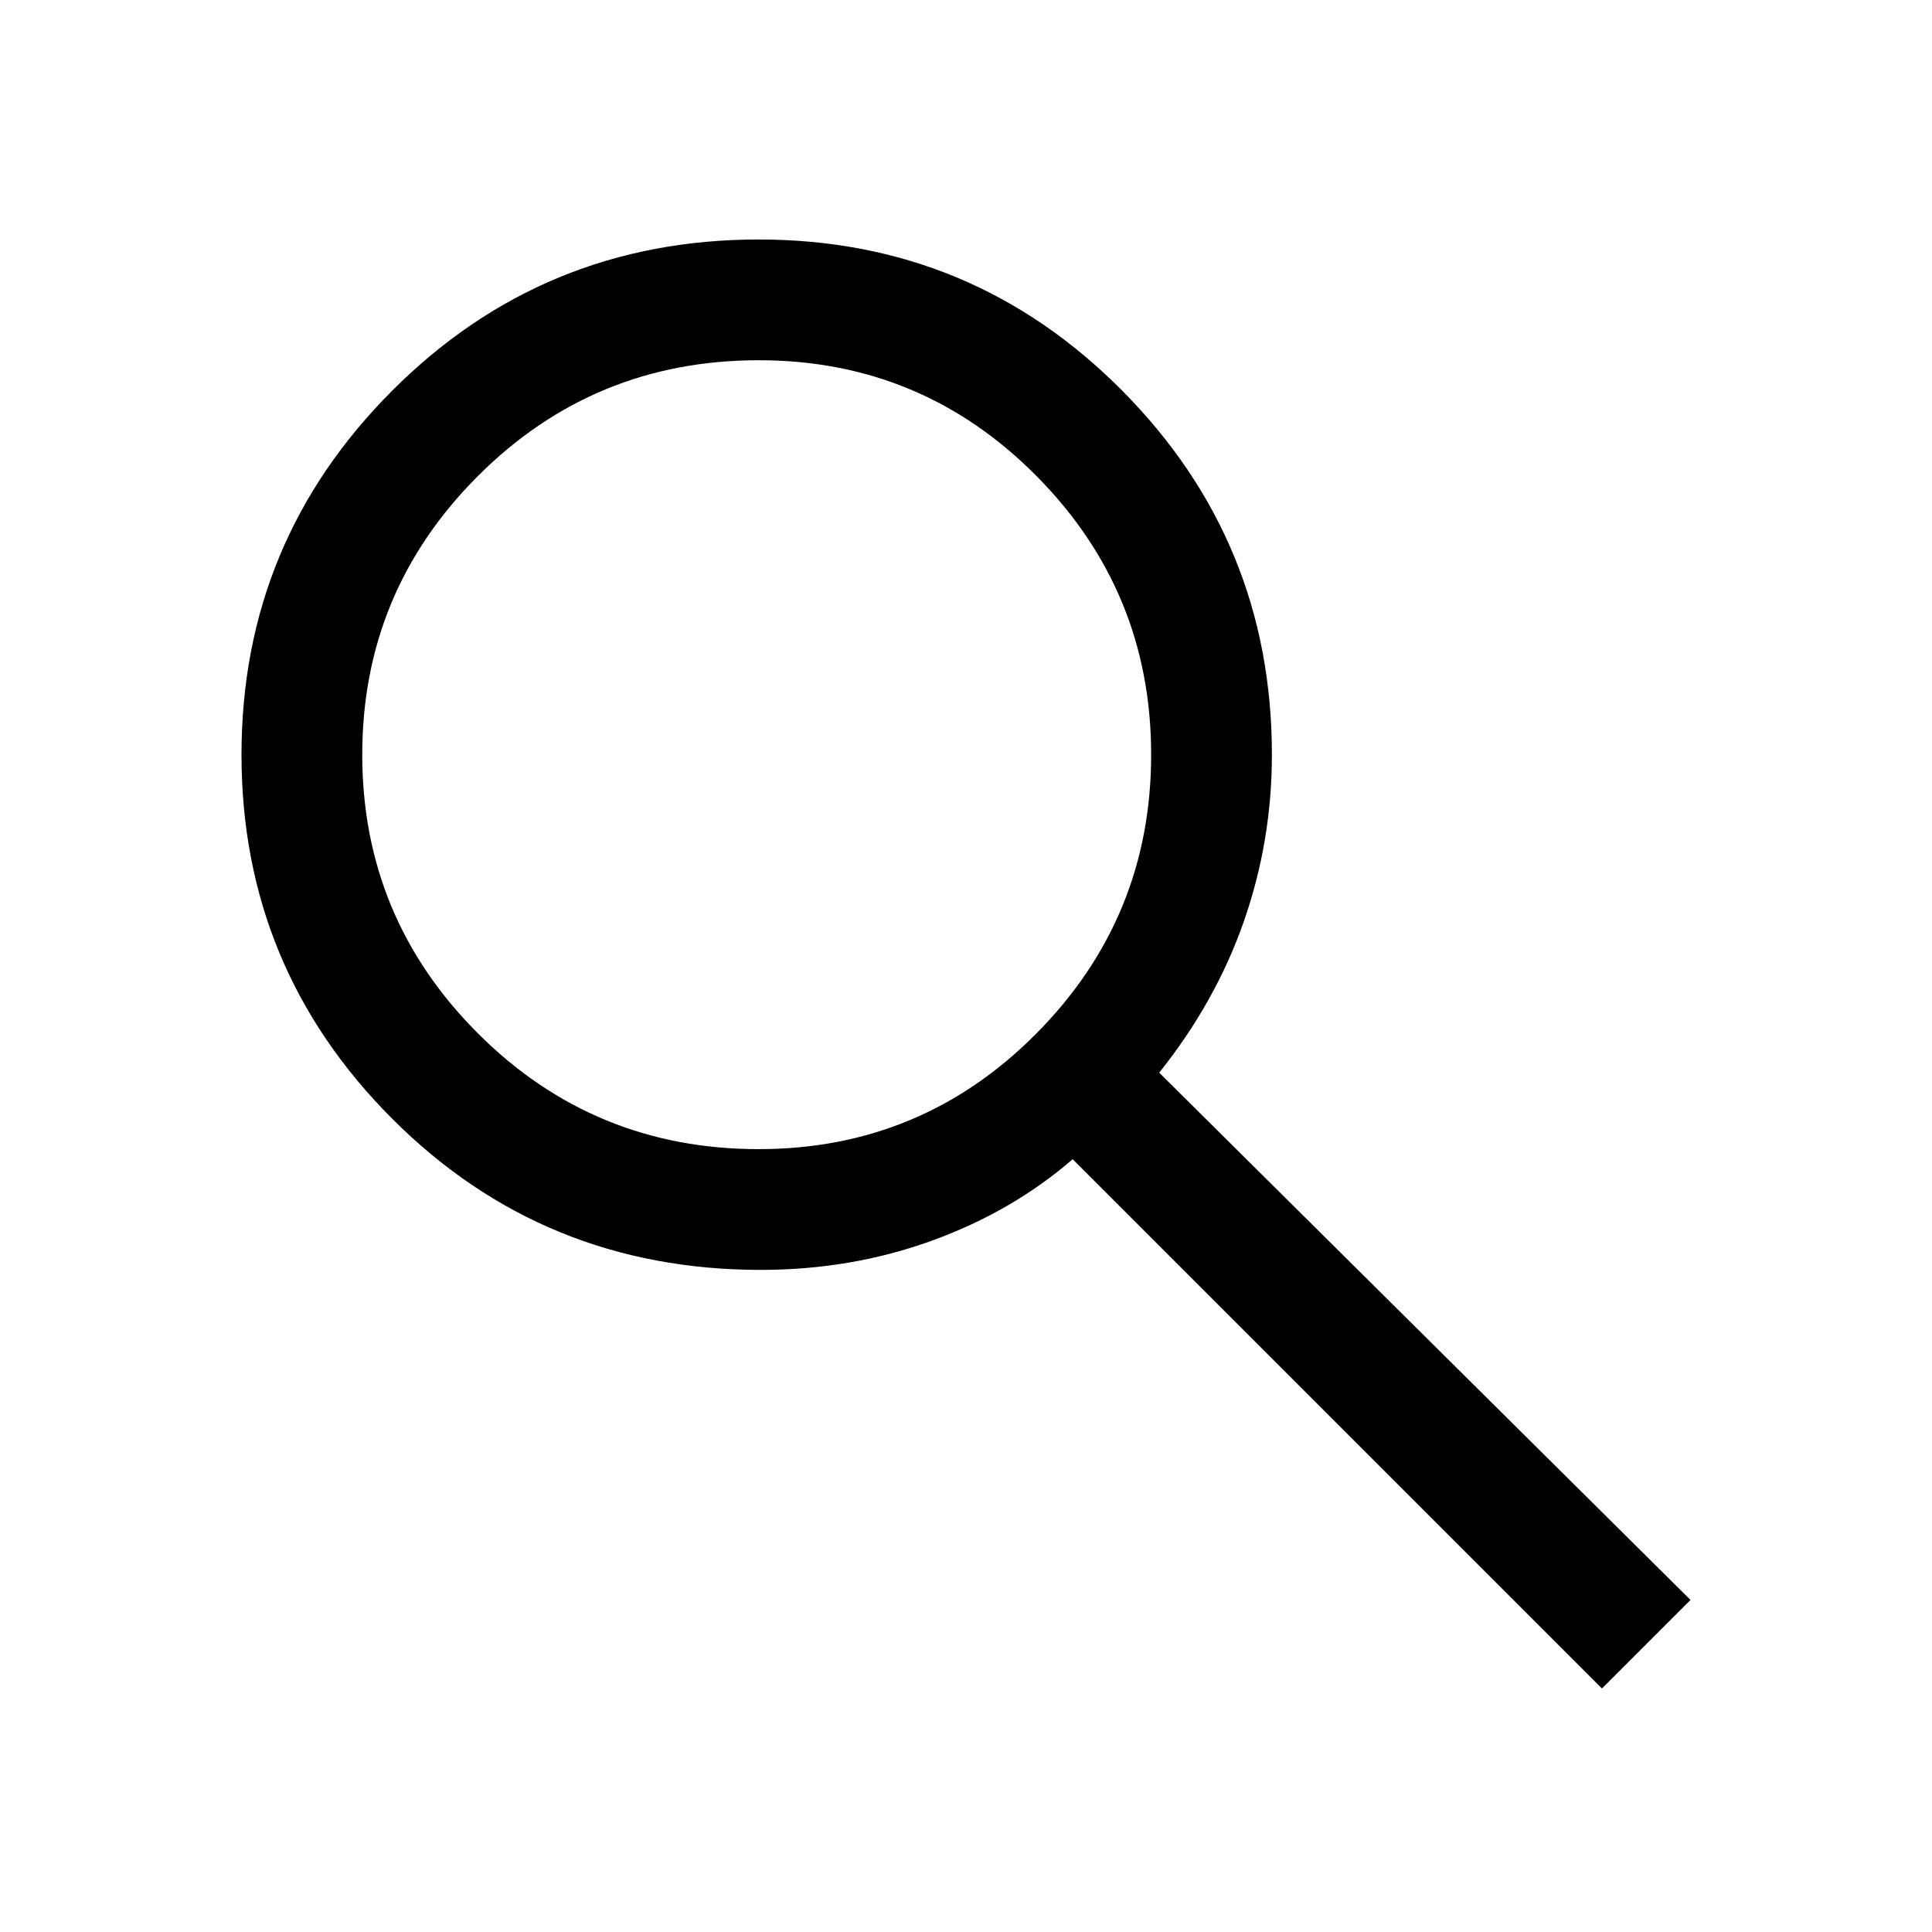
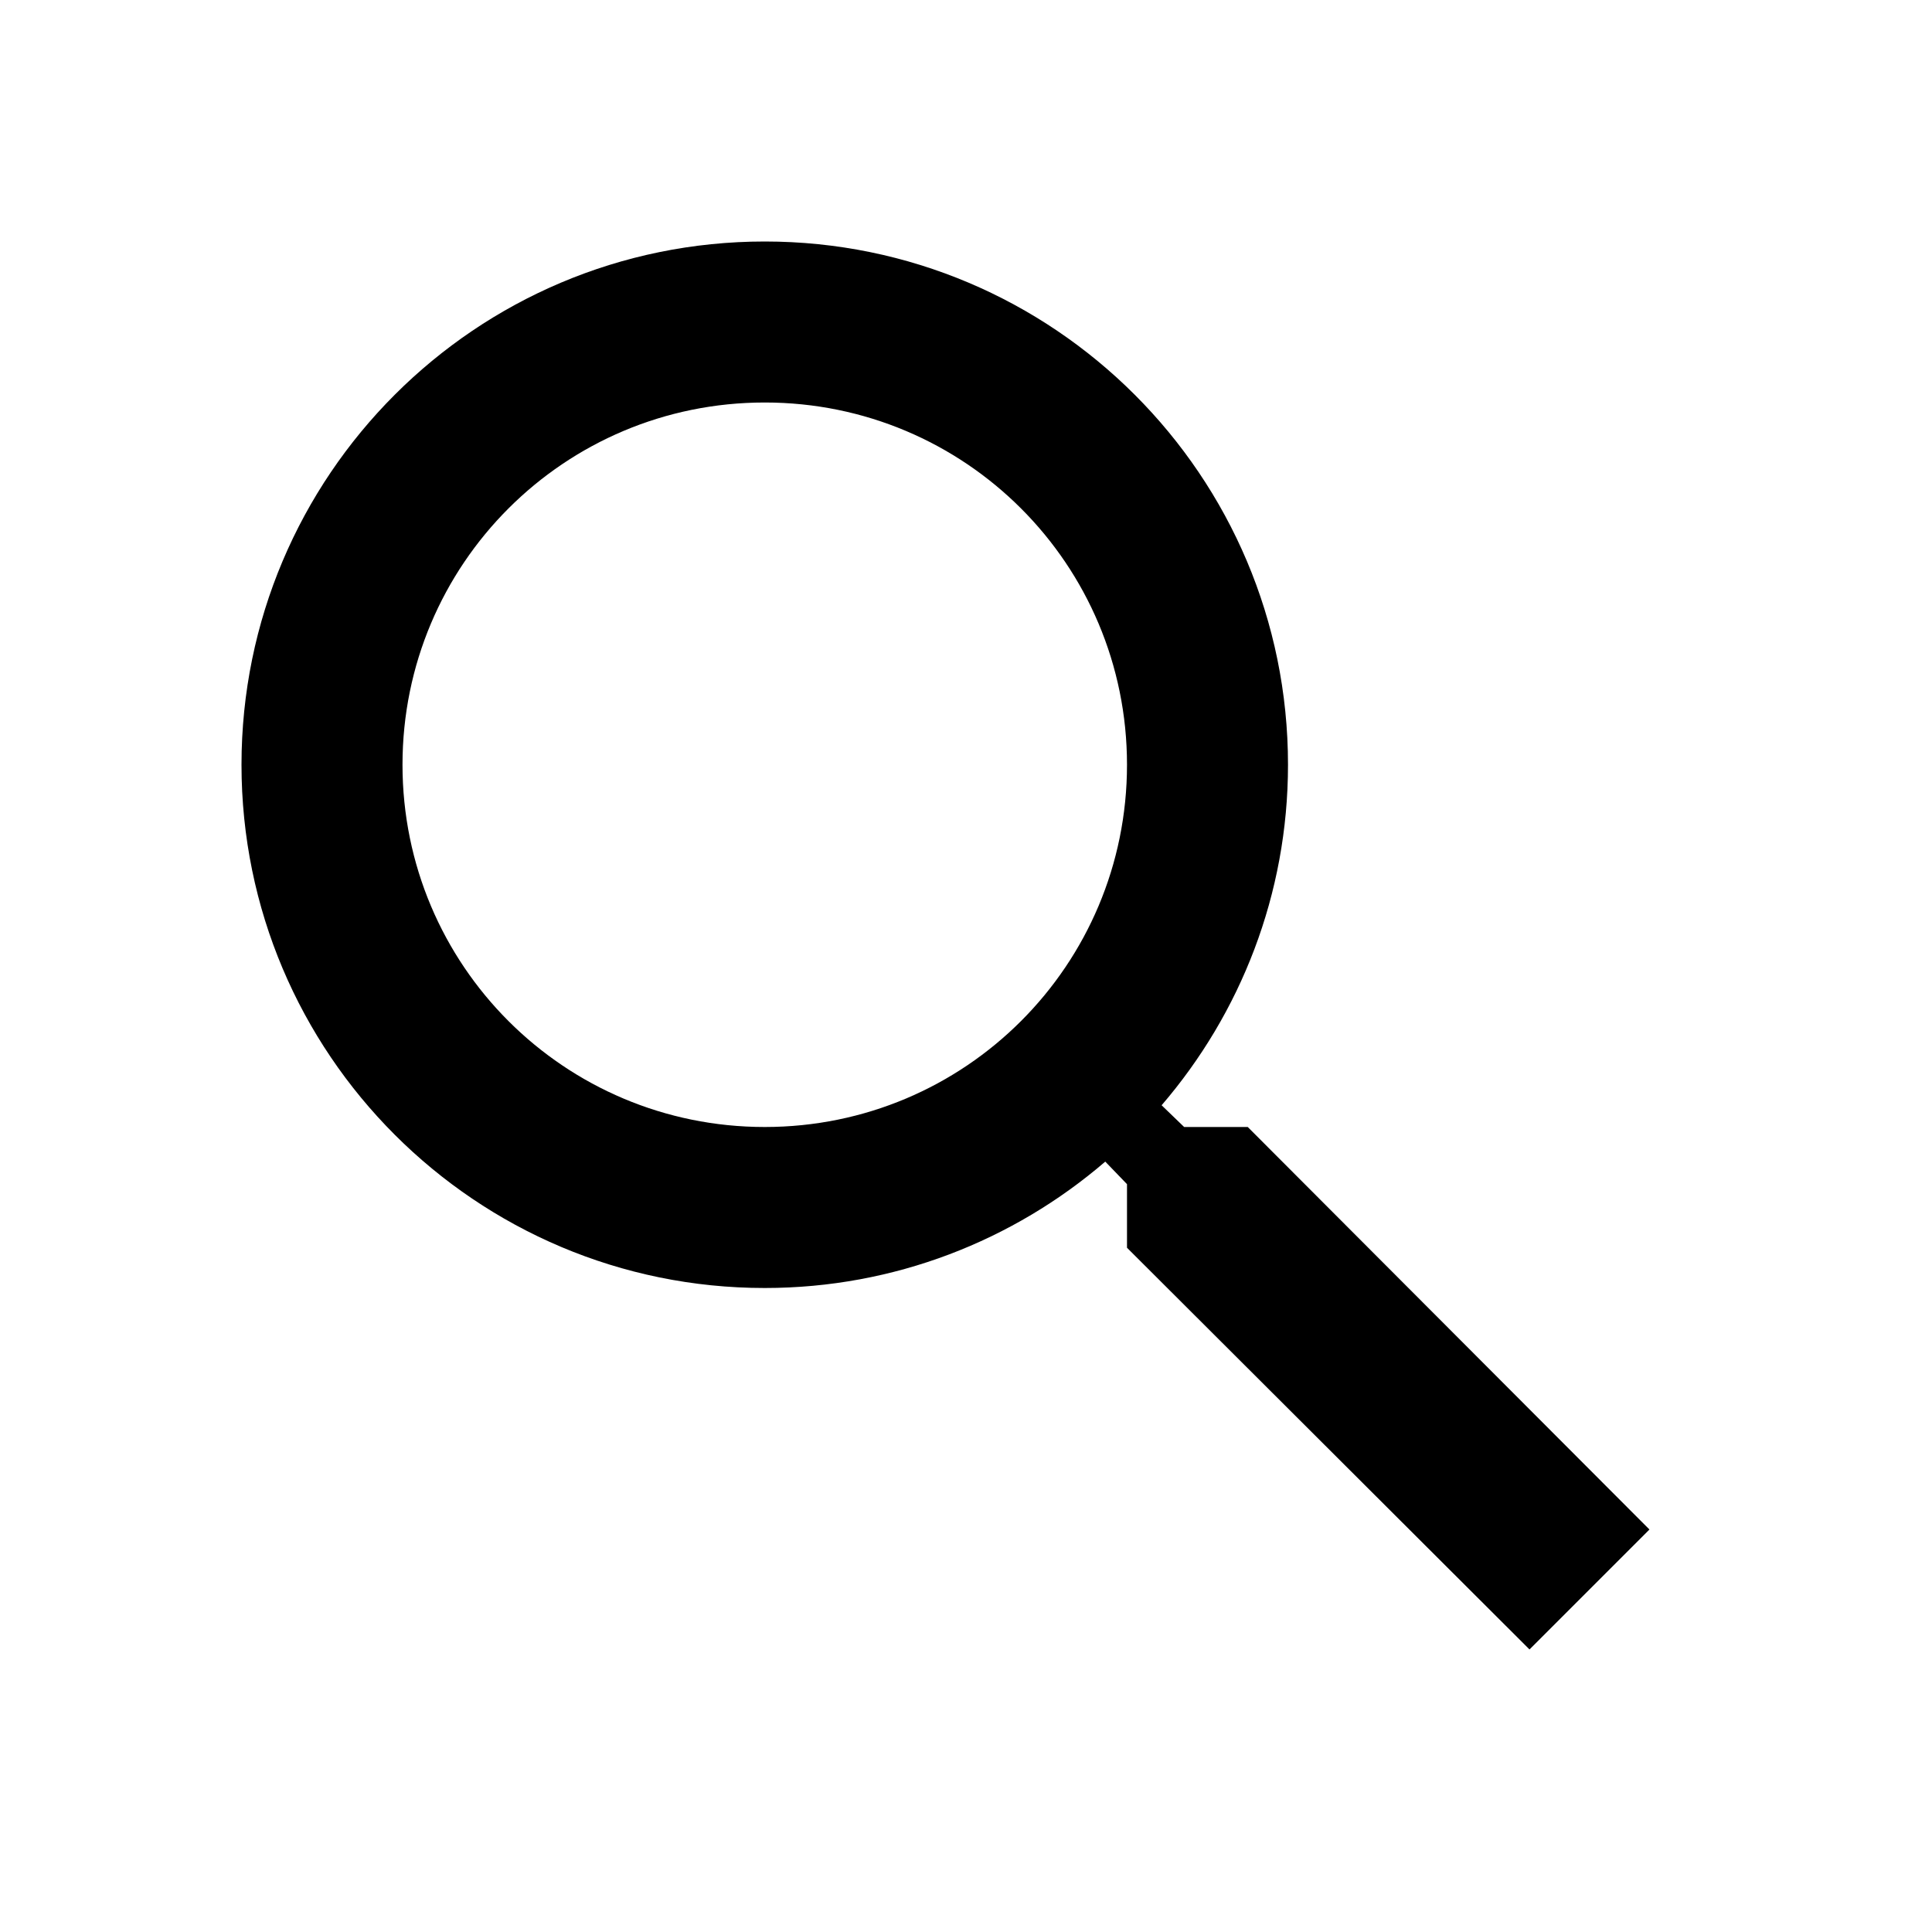
- <svg xmlns="http://www.w3.org/2000/svg" height="48" width="48">
-   <path d="M39.8 41.95 26.65 28.8q-1.5 1.3-3.5 2.025-2 .725-4.25.725-5.4 0-9.15-3.75T6 18.75q0-5.3 3.75-9.05 3.75-3.75 9.1-3.75 5.3 0 9.025 3.75 3.725 3.75 3.725 9.05 0 2.15-.7 4.15-.7 2-2.1 3.75L42 39.75Zm-20.95-13.4q4.05 0 6.9-2.875Q28.6 22.8 28.6 18.75t-2.85-6.925Q22.9 8.95 18.85 8.95q-4.1 0-6.975 2.875T9 18.75q0 4.05 2.875 6.925t6.975 2.875Z" />
+ <svg xmlns="http://www.w3.org/2000/svg" height="24px" viewBox="0 0 24 24" width="24px" fill="#000000">
+   <path d="M0 0h24v24H0V0z" fill="none" />
+   <path d="M15.5 14h-.79l-.28-.27C15.41 12.59 16 11.11 16 9.5 16 5.91 13.09 3 9.5 3S3 5.91 3 9.5 5.91 16 9.5 16c1.61 0 3.09-.59 4.23-1.57l.27.28v.79l5 4.99L20.49 19l-4.99-5zm-6 0C7.01 14 5 11.99 5 9.5S7.01 5 9.5 5 14 7.01 14 9.5 11.99 14 9.5 14z" />
</svg>
